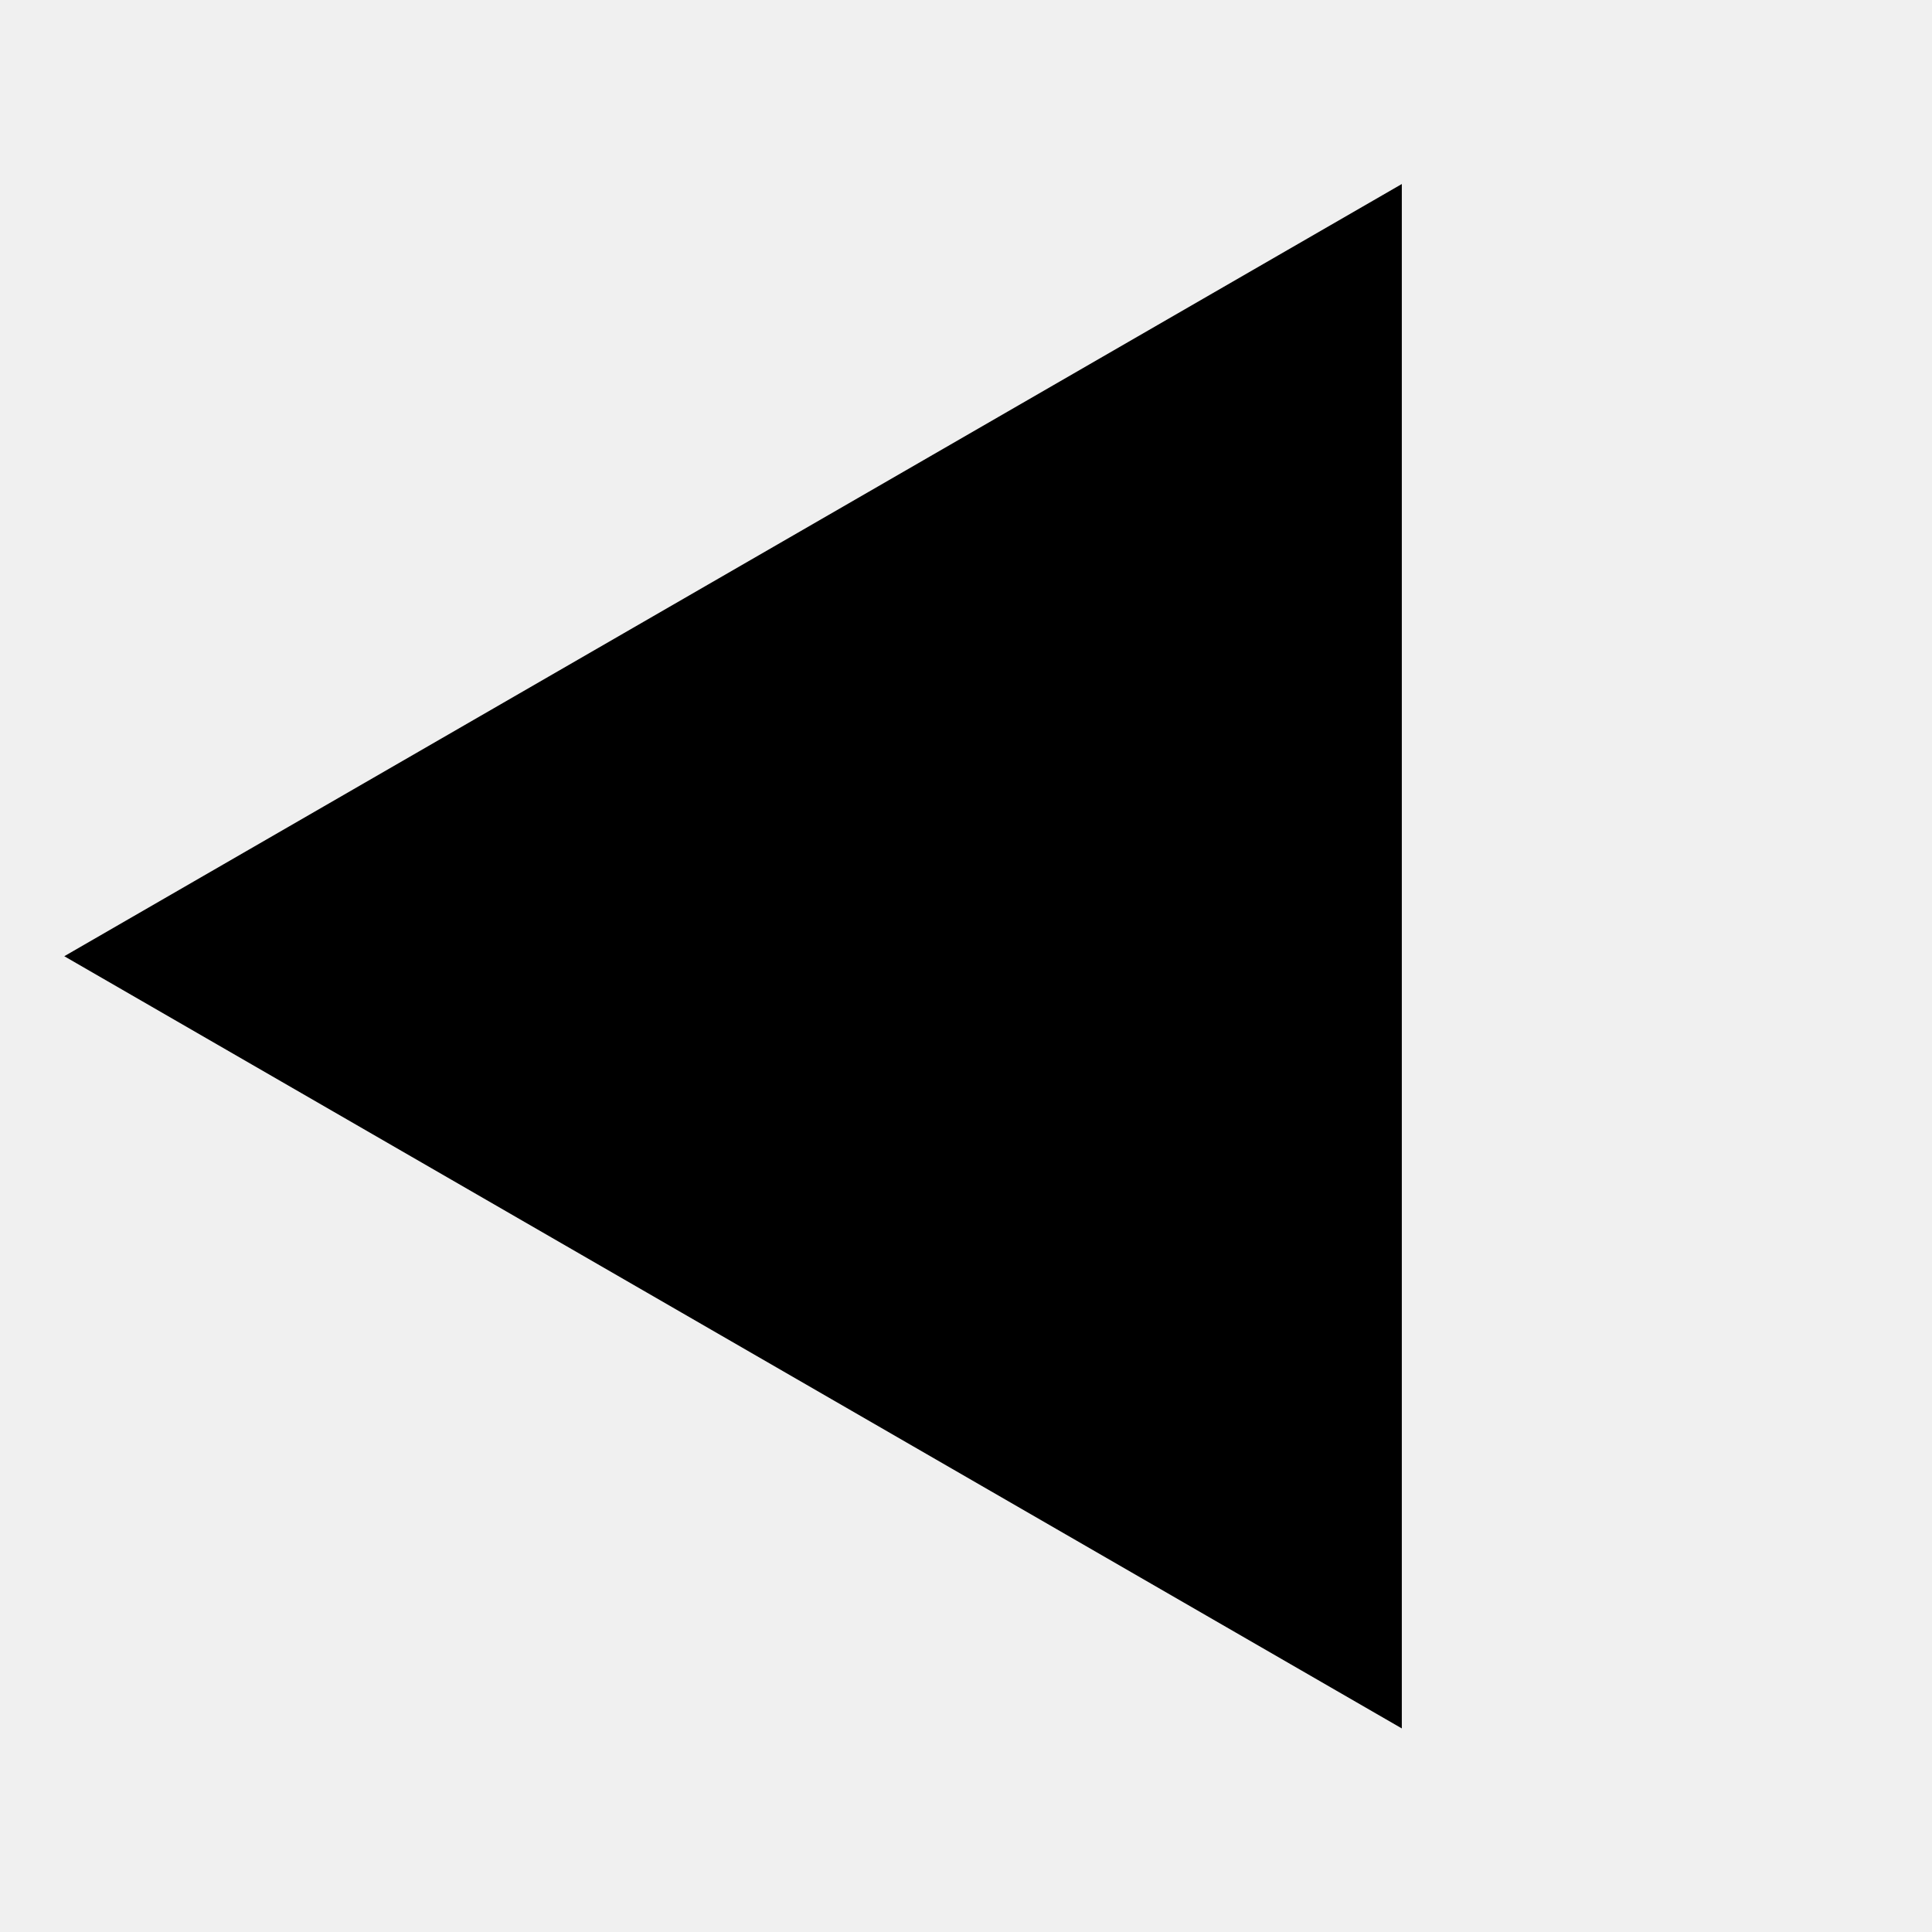
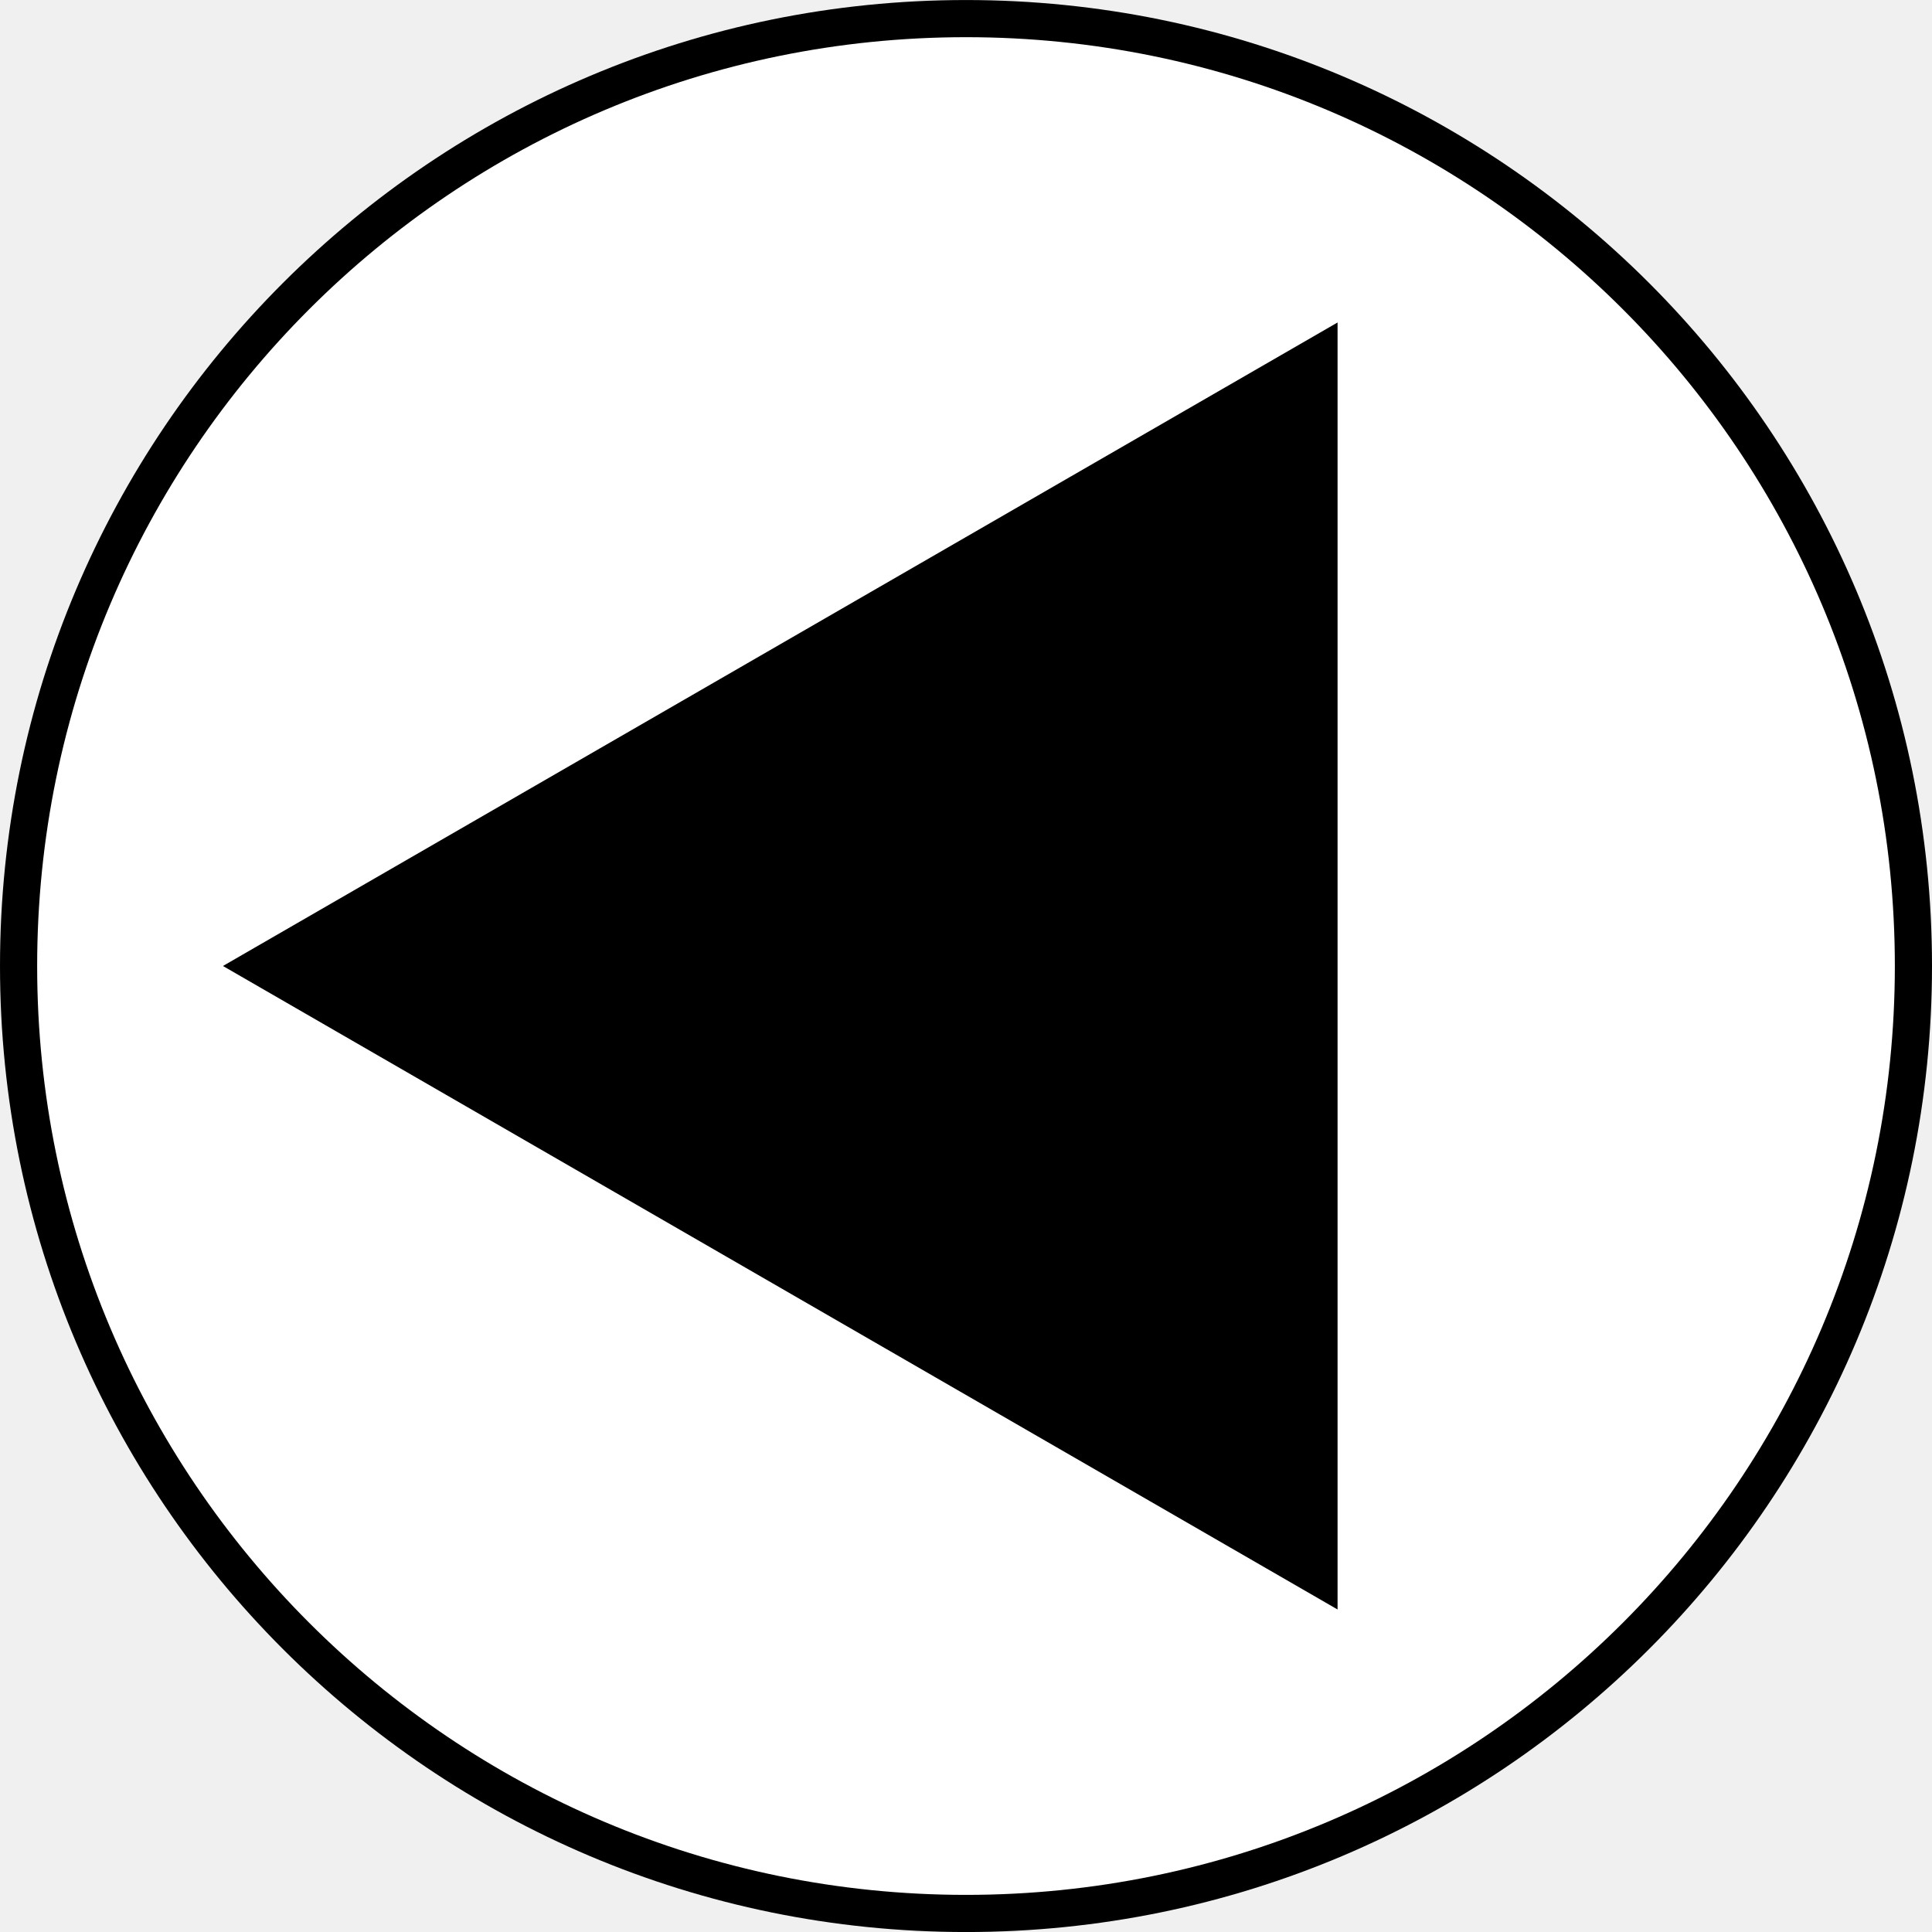
<svg xmlns="http://www.w3.org/2000/svg" width="26" height="26" viewBox="0" id="svg2" version="1.1">
  <defs id="defs4" />
  <g id="layer1" transform="translate(-4.464286,-2.5)">
-     <g transform="translate(2.329321,-19.63157)" id="g3474" style="stroke:none">
-       <circle style="fill:none;fill-rule:evenodd;stroke:none;stroke-width:1px;stroke-linecap:butt;stroke-linejoin:miter;stroke-opacity:1" id="circle3476" cx="15" cy="35" r="12" />
-       <path style="fill:#000000;stroke:none" id="path3840" d="M 21,45.392 3,35 21,24.608 Z" />
+     <g transform="translate(2.079321,-19.88157)" id="g3474" style="fill:#000000;stroke:none">
+       <circle style="fill:#000000;fill-rule:evenodd;stroke:none;stroke-width:0.5px;stroke-linecap:butt;stroke-linejoin:miter;stroke-opacity:1" id="circle3476" cx="15.385" cy="35.382" r="13" />
+       <circle r="12.5" cy="35.382" cx="15.385" id="circle3559" style="fill:#ffffff;fill-rule:evenodd;stroke:none;stroke-width:0.5px;stroke-linecap:butt;stroke-linejoin:miter;stroke-opacity:1" />
+       <g id="g3746" transform="translate(0.6842909,-0.5371894)">
+         <path transform="matrix(0,-1,1,0,-20.58896,51.24856)" d="m 6.67,40.29 8.66,-15 8.66,15 z" id="path3717" style="fill:#000000;stroke:none" />
+       </g>
    </g>
  </g>
</svg>
